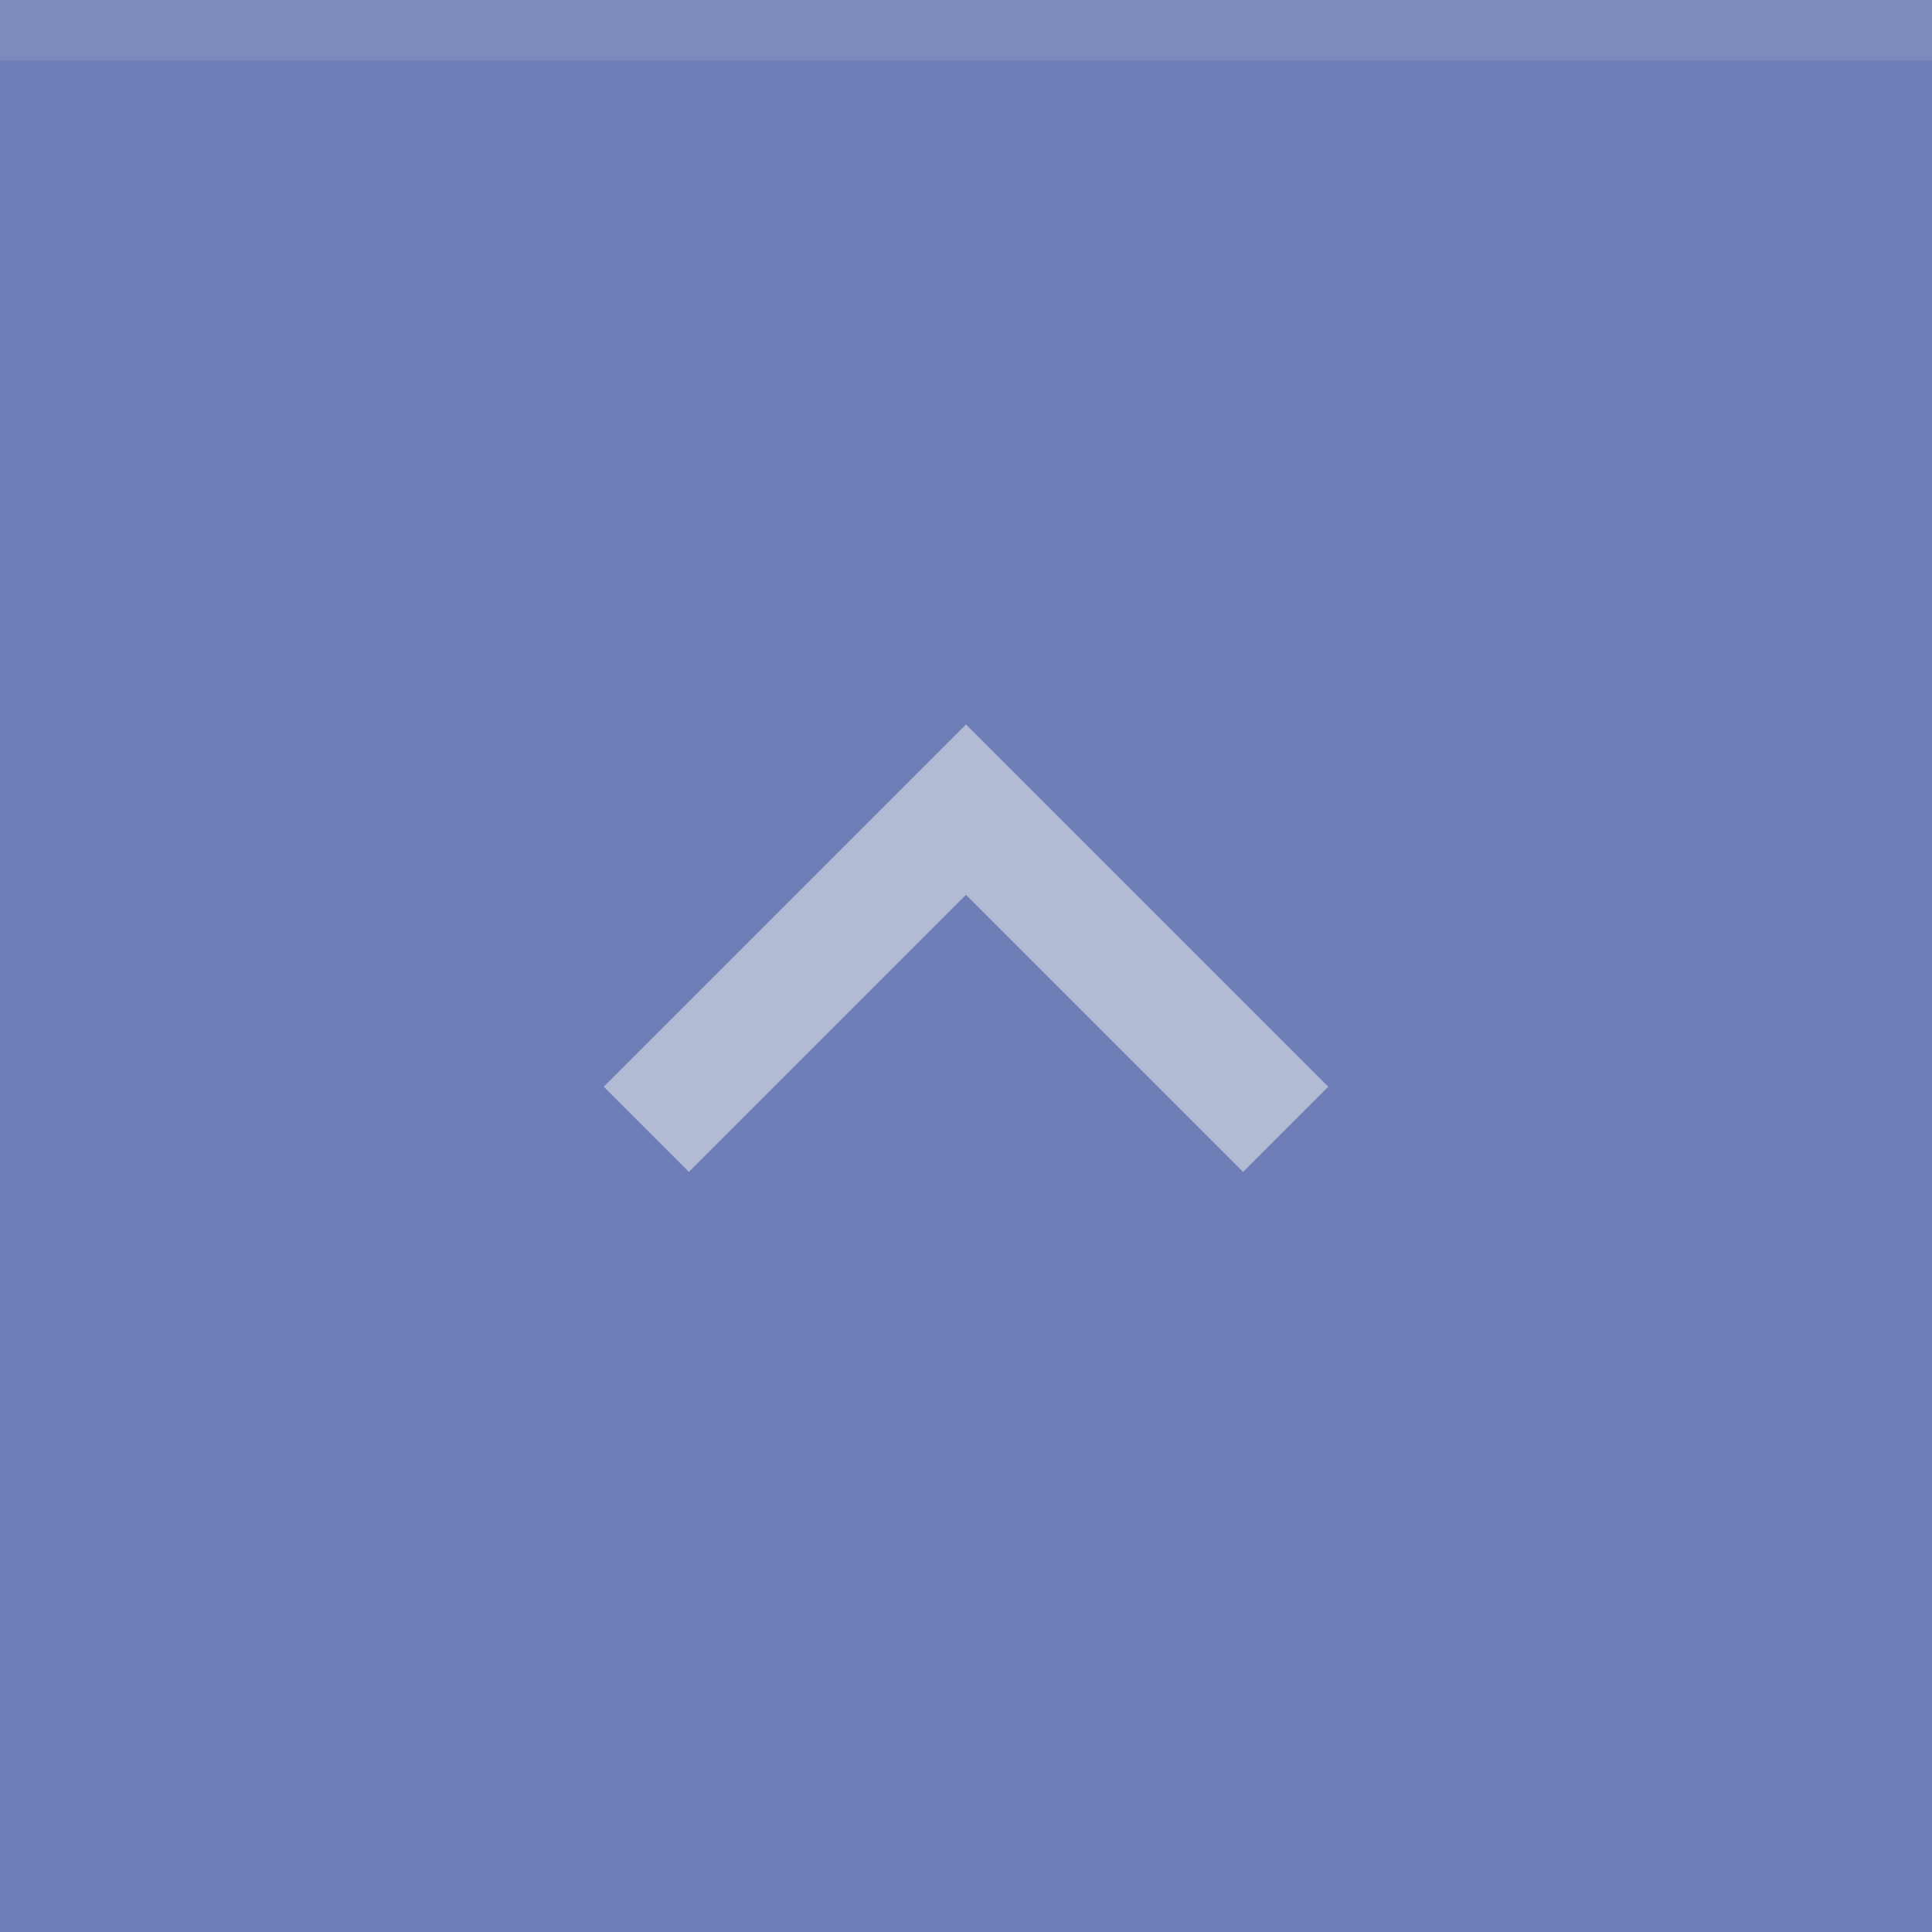
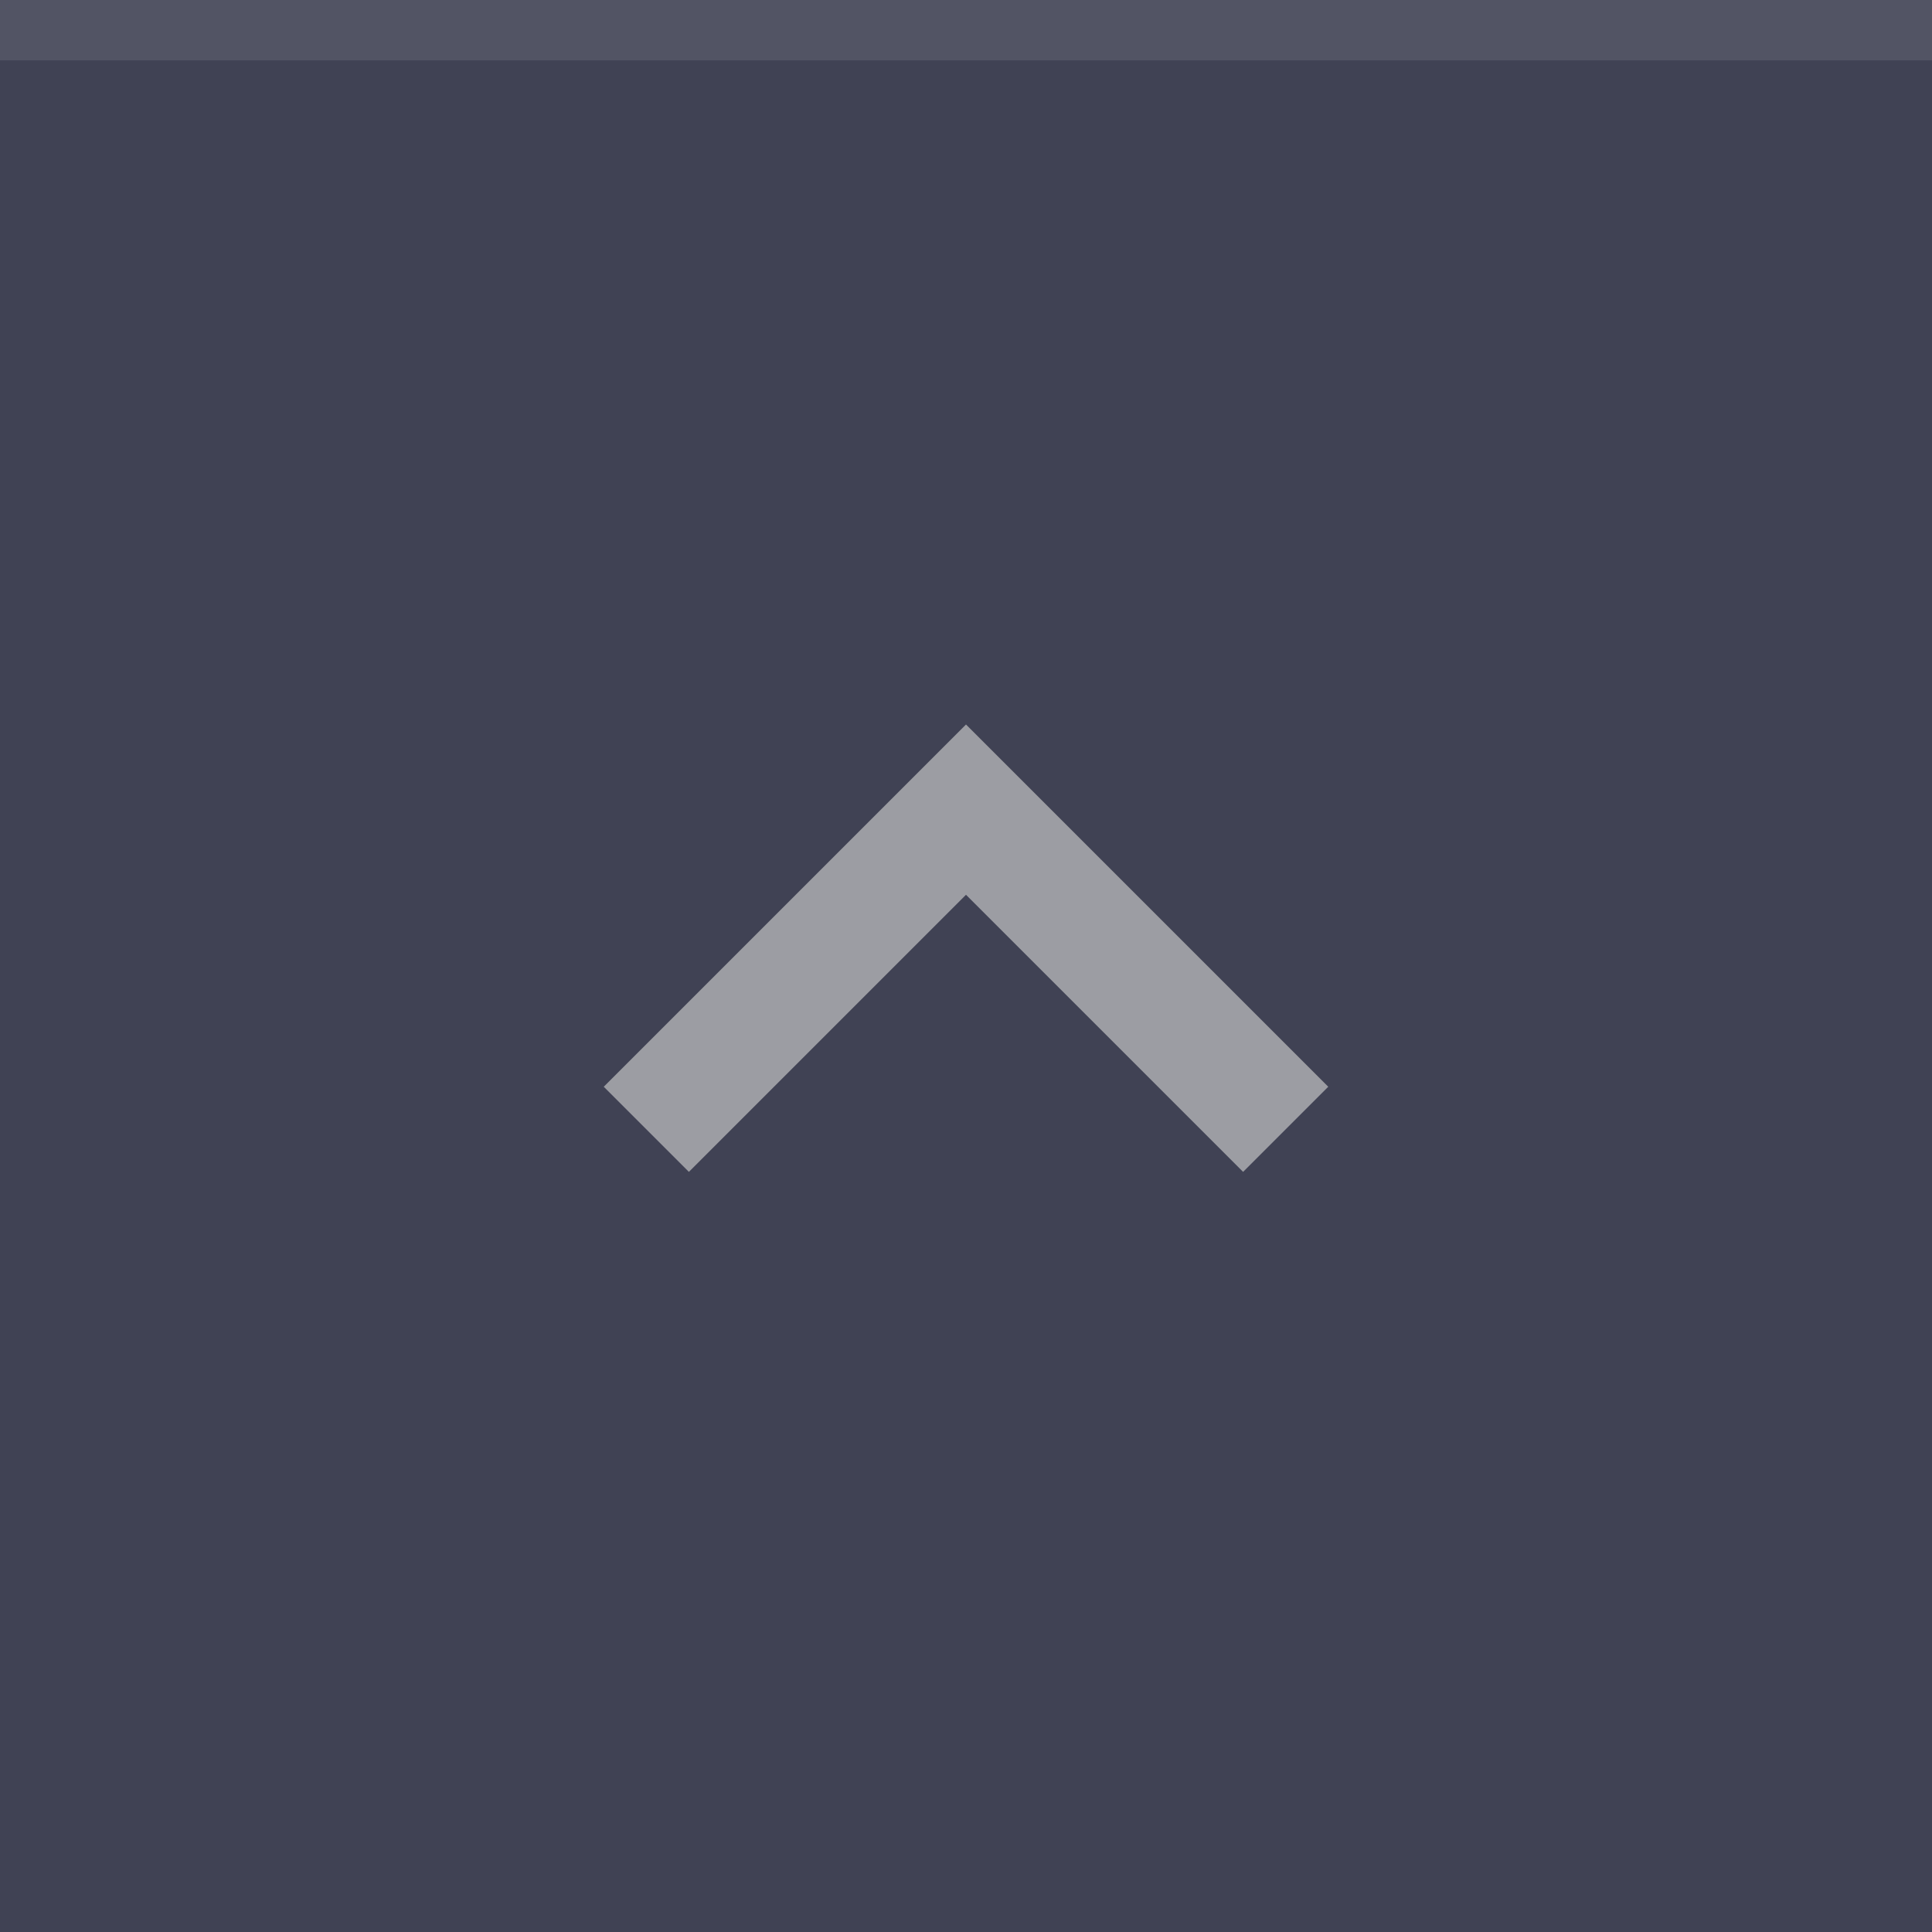
<svg xmlns="http://www.w3.org/2000/svg" width="32" height="32" viewBox="0 0 32 32">
-   <rect width="32" height="32" fill="#6e7fb7" />
+   <rect width="32" height="32" fill="#404254" />
  <rect width="32" height="1" fill="#f8f8f2" fill-opacity="0.1" />
  <g fill="#f8f8f2" opacity="0.5">
    <circle cx="16" cy="16" r="12" opacity="0" />
    <path d="m10 18 1.41 1.41 4.59-4.59 4.59 4.59 1.41-1.41-6-6z" />
  </g>
</svg>
